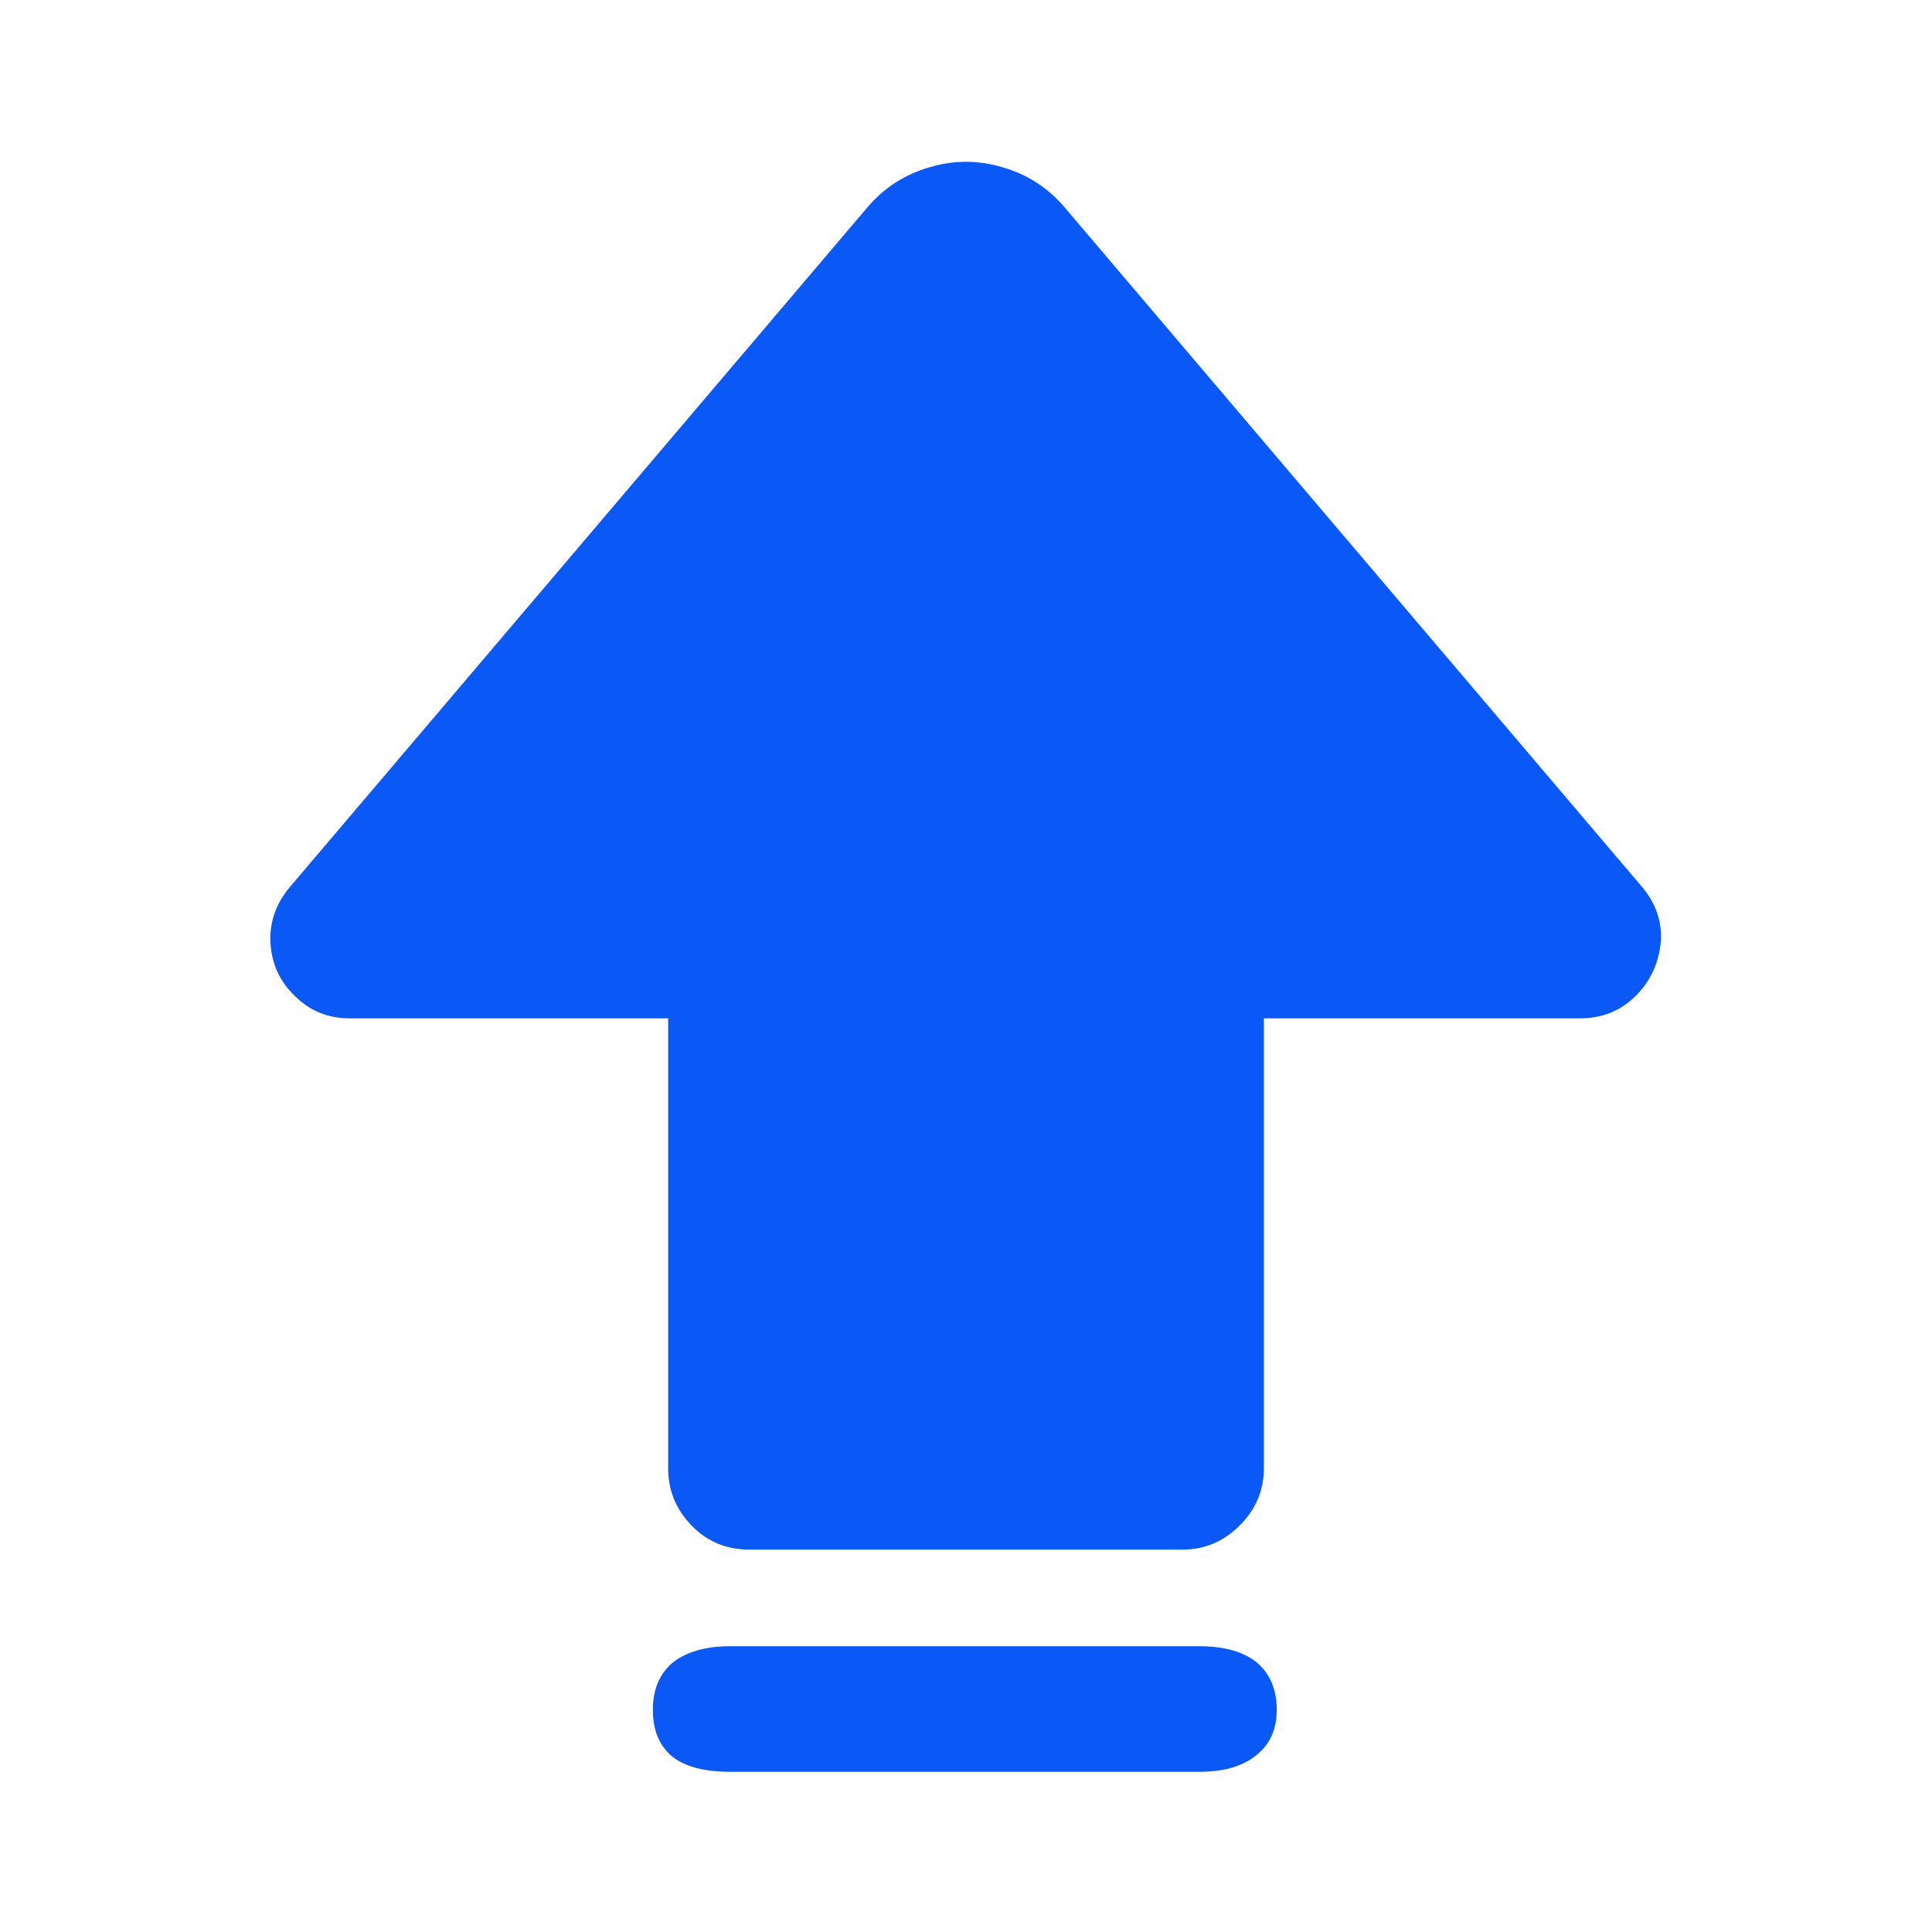
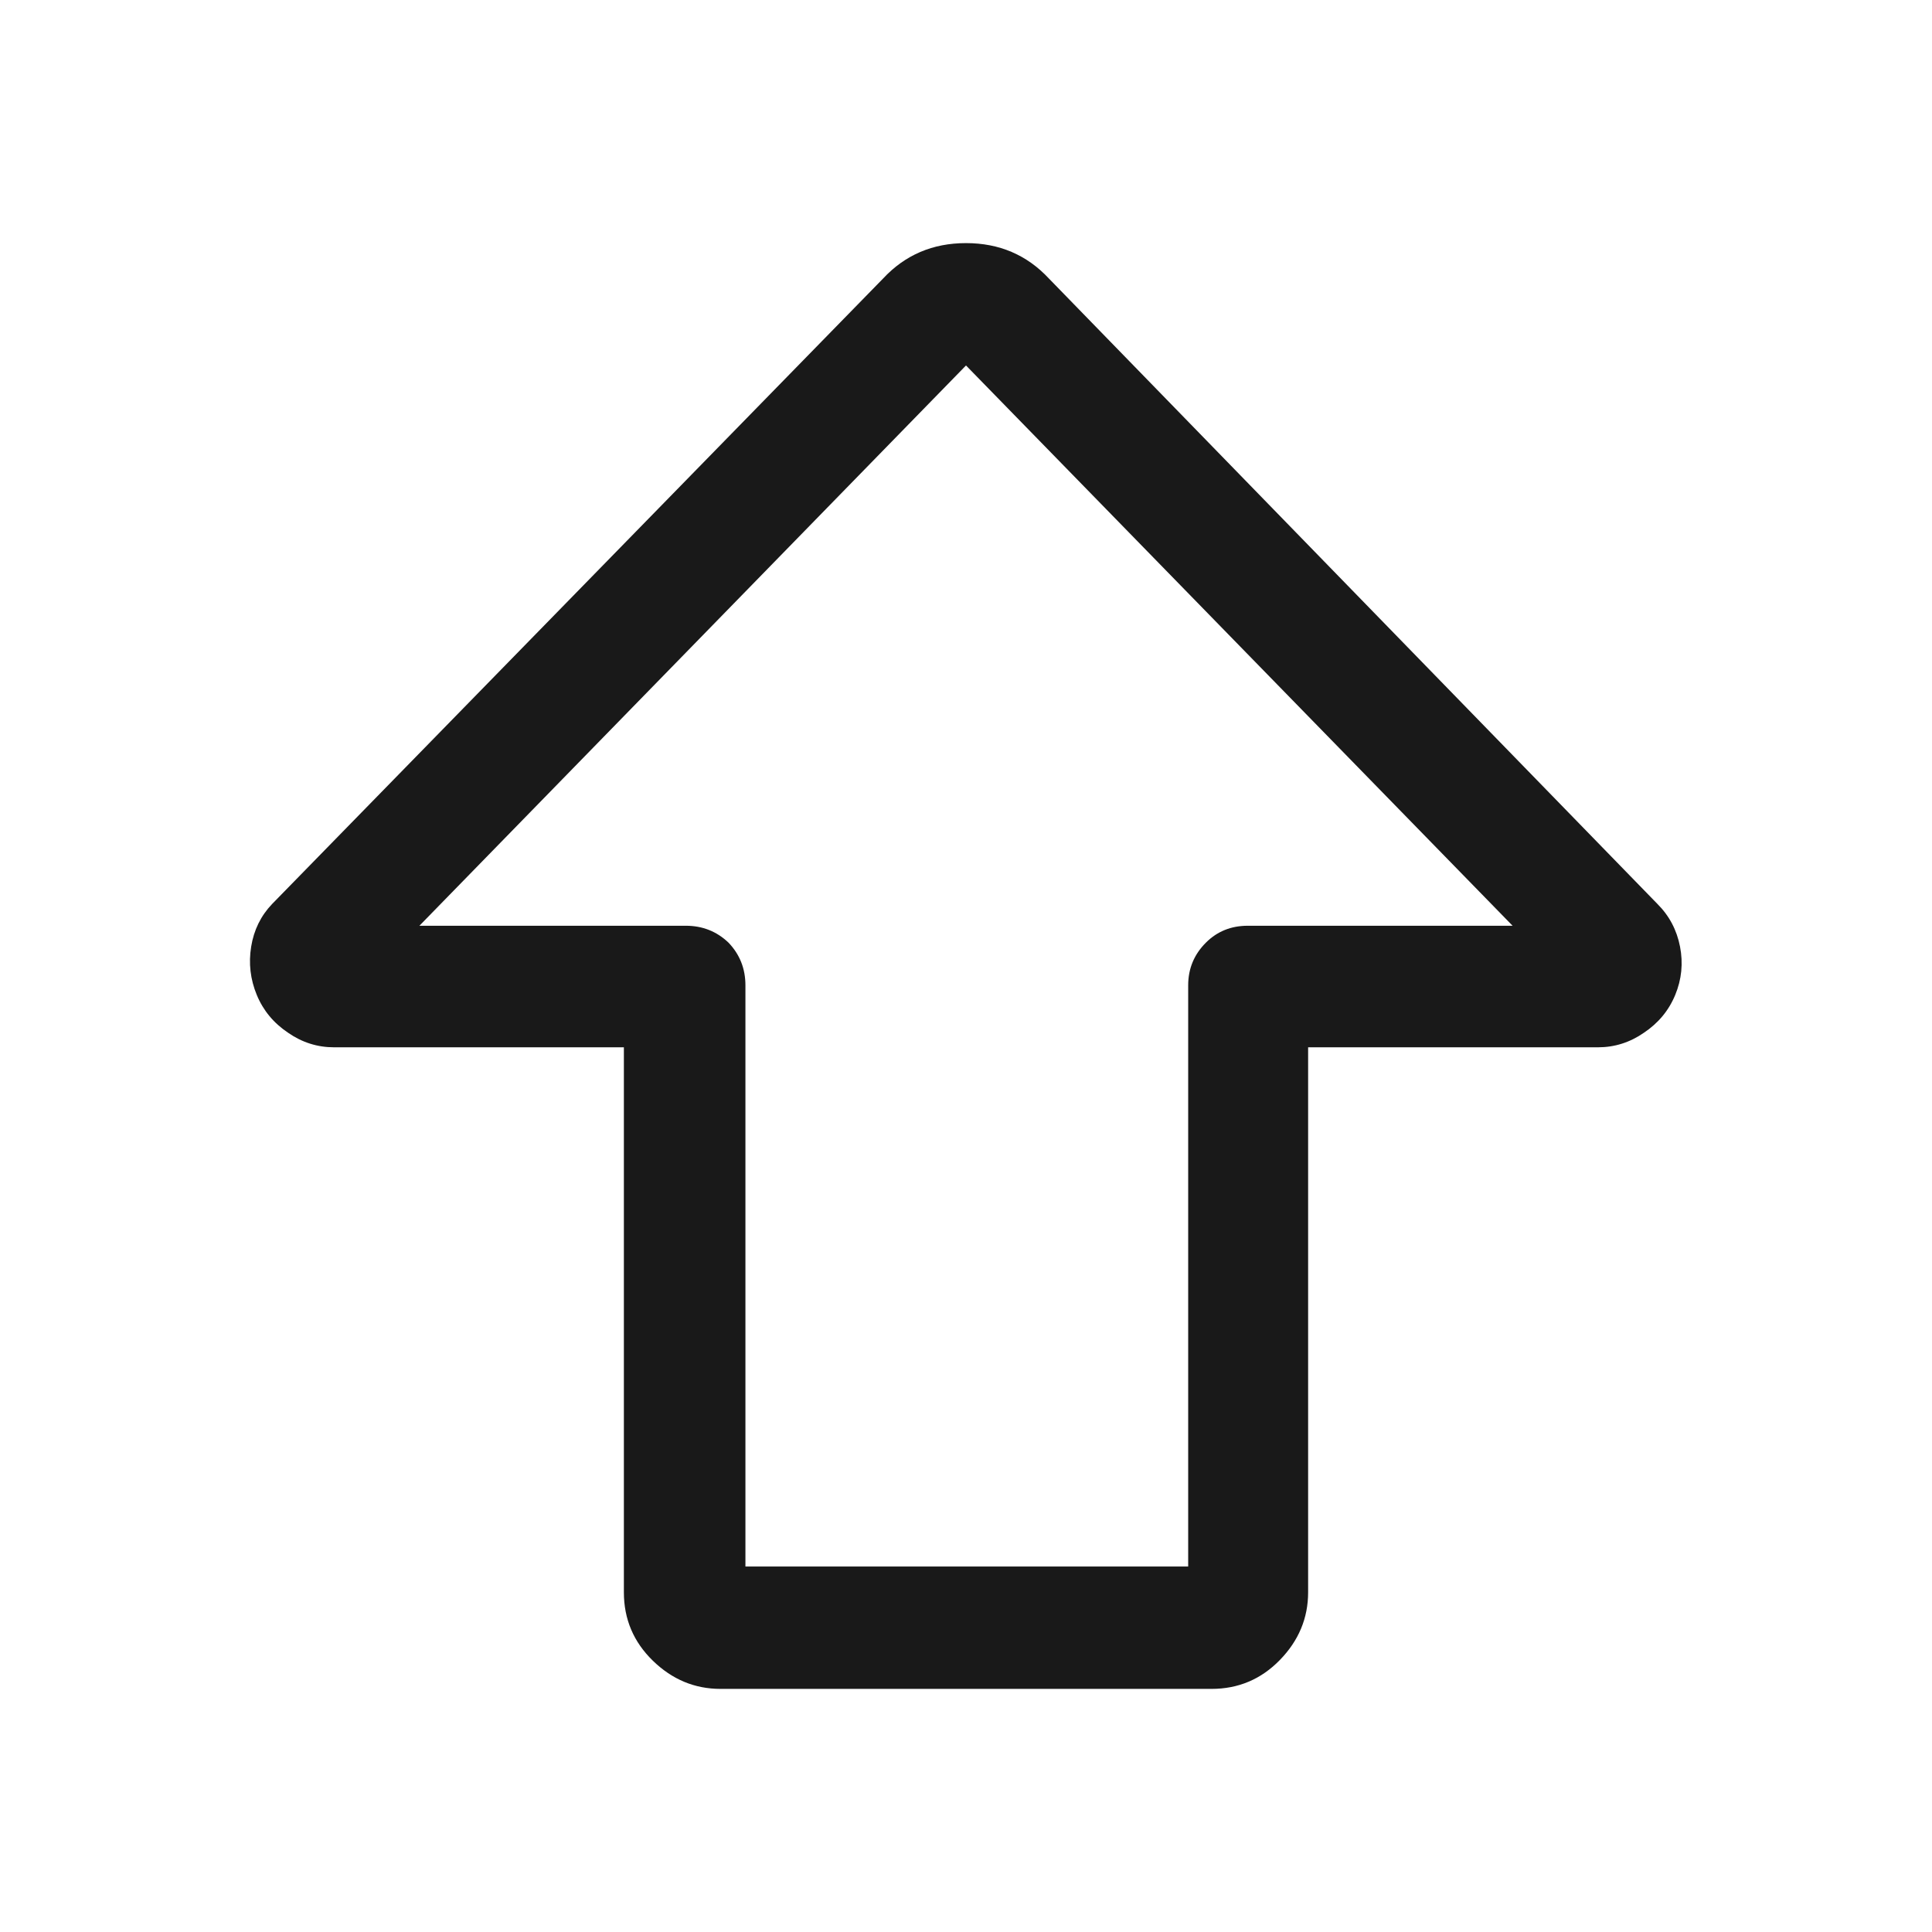
<svg xmlns="http://www.w3.org/2000/svg" width="24" height="24">
  <rect width="24" height="24" opacity="0" />
  <g>
-     <path d="M9.07 20.45Q8.62 20.45 8.36 20.65Q8.11 20.86 8.11 21.24Q8.11 21.62 8.35 21.82Q8.59 22.01 9.07 22.01L14.9 22.01Q15.36 22.01 15.61 21.8Q15.86 21.6 15.86 21.24Q15.86 20.86 15.61 20.65Q15.36 20.45 14.9 20.45L9.07 20.45ZM3.6 11.02Q3.34 11.33 3.36 11.71Q3.38 12.1 3.66 12.37Q3.94 12.65 4.34 12.65L8.3 12.65L8.3 18.24Q8.3 18.65 8.59 18.95Q8.88 19.25 9.31 19.25L14.69 19.25Q15.1 19.25 15.4 18.95Q15.7 18.65 15.7 18.24L15.7 12.65L19.63 12.65Q20.04 12.65 20.32 12.37Q20.59 12.1 20.63 11.71Q20.66 11.33 20.4 11.02L13.22 2.57Q12.91 2.21 12.46 2.08Q12 1.94 11.54 2.08Q11.09 2.21 10.78 2.57L3.6 11.02Z" fill="rgba(10,89,247,1)" />
+     <path d="M15.05 20.98Q15.55 20.98 15.9 20.62Q16.25 20.26 16.25 19.78L16.25 13.01L19.85 13.01Q20.16 13.01 20.42 12.83Q20.69 12.65 20.81 12.36Q20.93 12.07 20.87 11.76Q20.81 11.45 20.59 11.23L13.03 3.46Q12.62 3.02 12 3.02Q11.38 3.02 10.97 3.46L3.38 11.23Q3.17 11.45 3.12 11.76Q3.07 12.07 3.19 12.36Q3.31 12.65 3.58 12.83Q3.84 13.01 4.15 13.01L7.75 13.01L7.75 19.78Q7.75 20.28 8.11 20.63Q8.47 20.98 8.95 20.98L15.05 20.98ZM9.26 12.24Q9.26 11.93 9.05 11.71Q8.83 11.5 8.52 11.5L5.21 11.5L12 4.54L18.79 11.5L15.5 11.5Q15.19 11.5 14.98 11.71Q14.76 11.93 14.76 12.24L14.76 19.46L9.26 19.46L9.26 12.24Z" fill="rgba(0,0,0,0.902)" />
  </g>
</svg>
